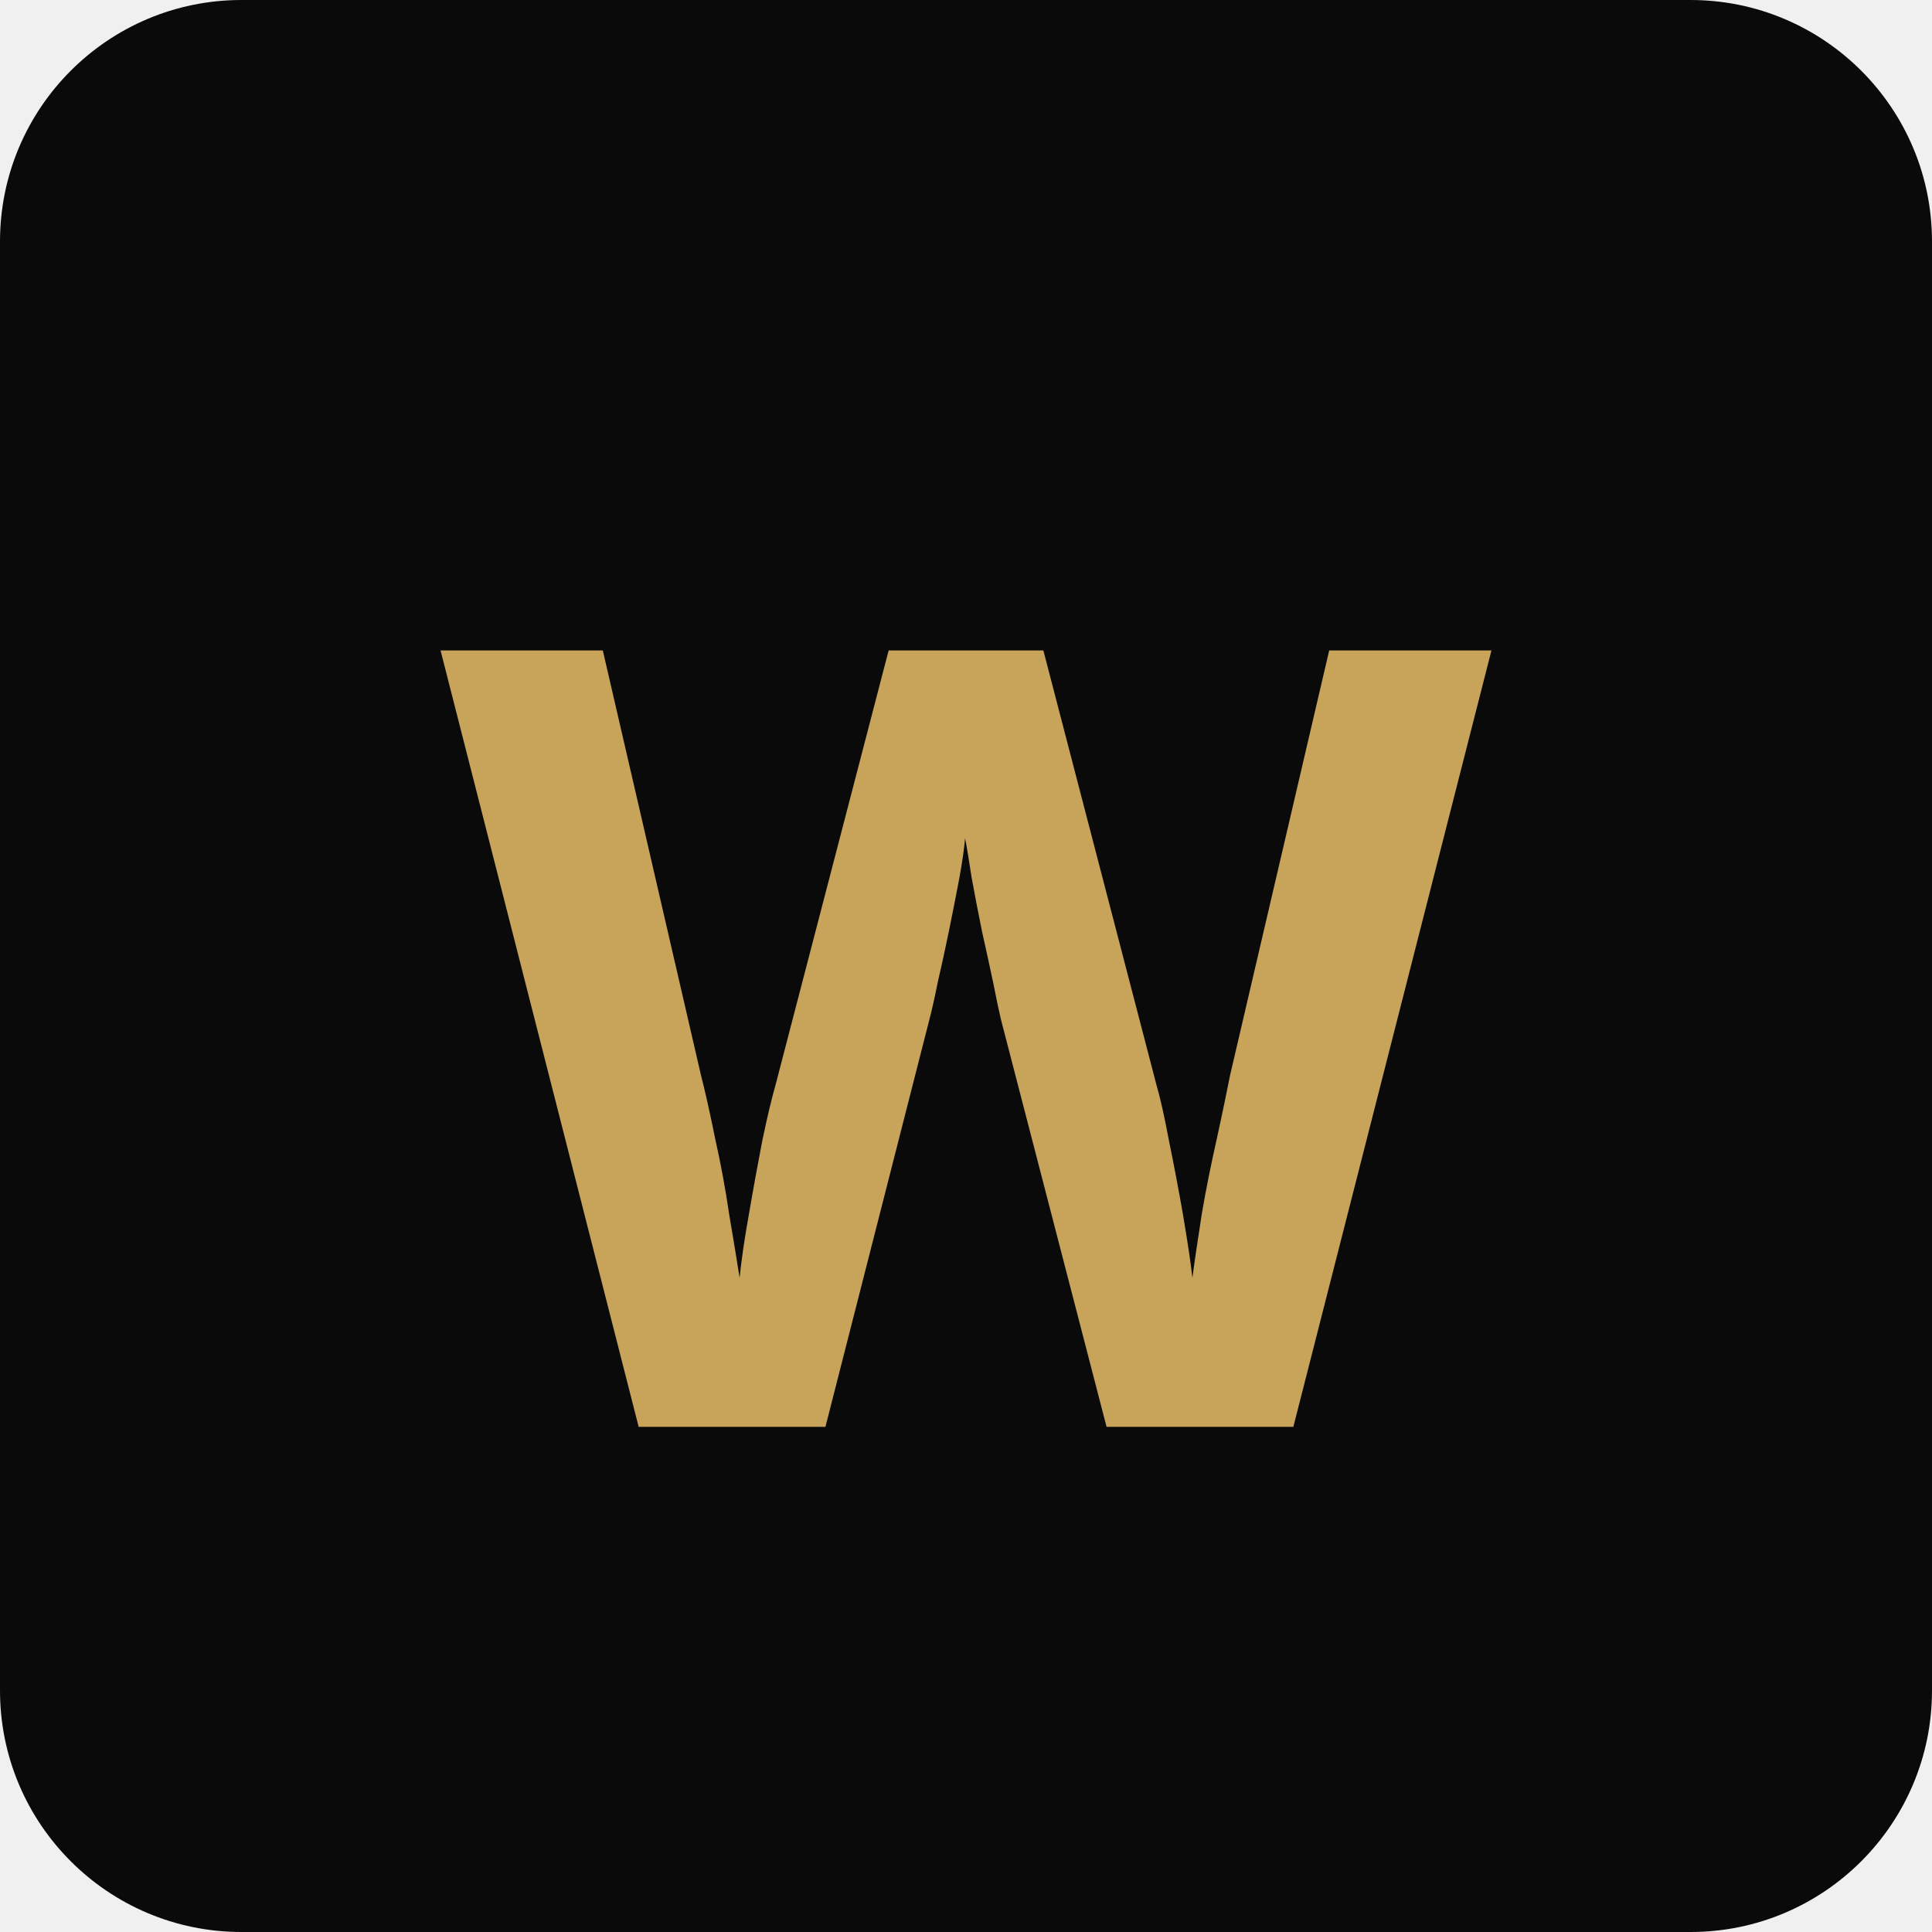
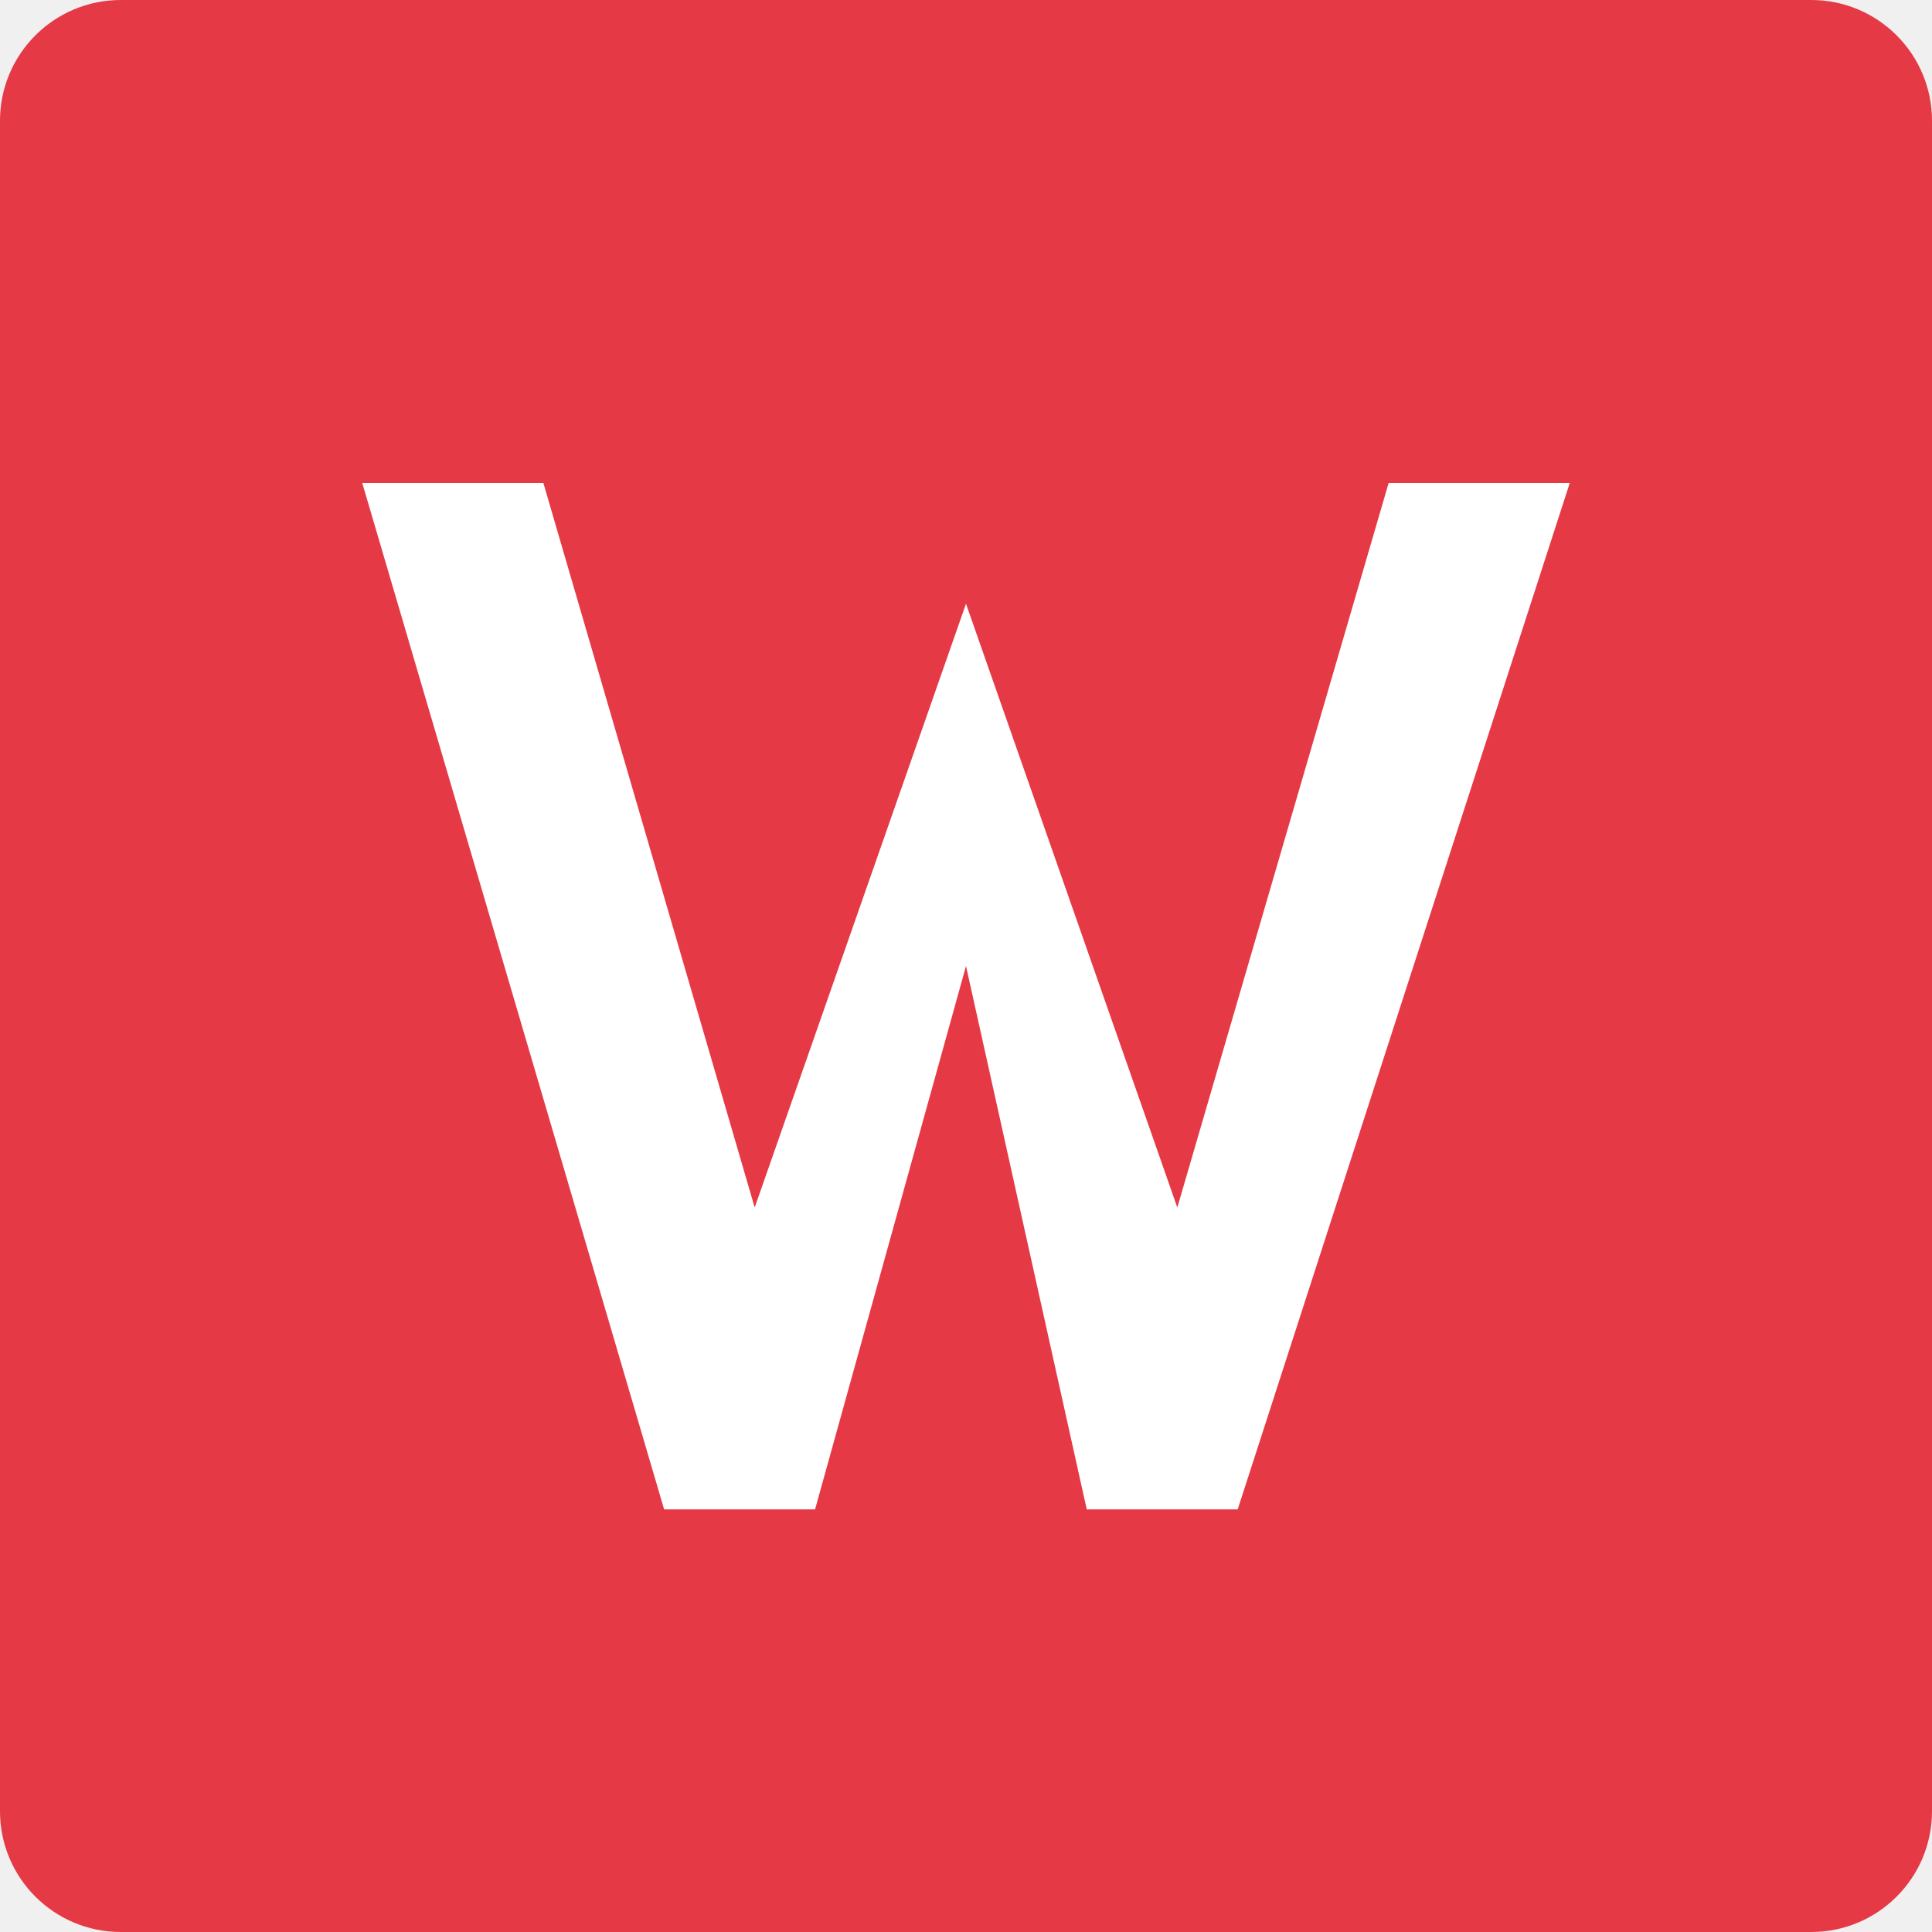
<svg xmlns="http://www.w3.org/2000/svg" viewBox="0 0 32 32">
-   <rect width="32" height="32" rx="4" fill="#0a0a0a" />
-   <text x="50%" y="54%" dominant-baseline="middle" text-anchor="middle" font-family="system-ui" font-weight="600" font-size="18" fill="#c8a45a">W</text>
+   <rect width="32" height="32" rx="2" fill="#e63946" />
+   <path d="M6 8h3l3.5 12L16 10l3.5 10L23 8h3l-5.5 17h-2.5L16 16l-2.5 9H11z" fill="#ffffff" />
</svg>
